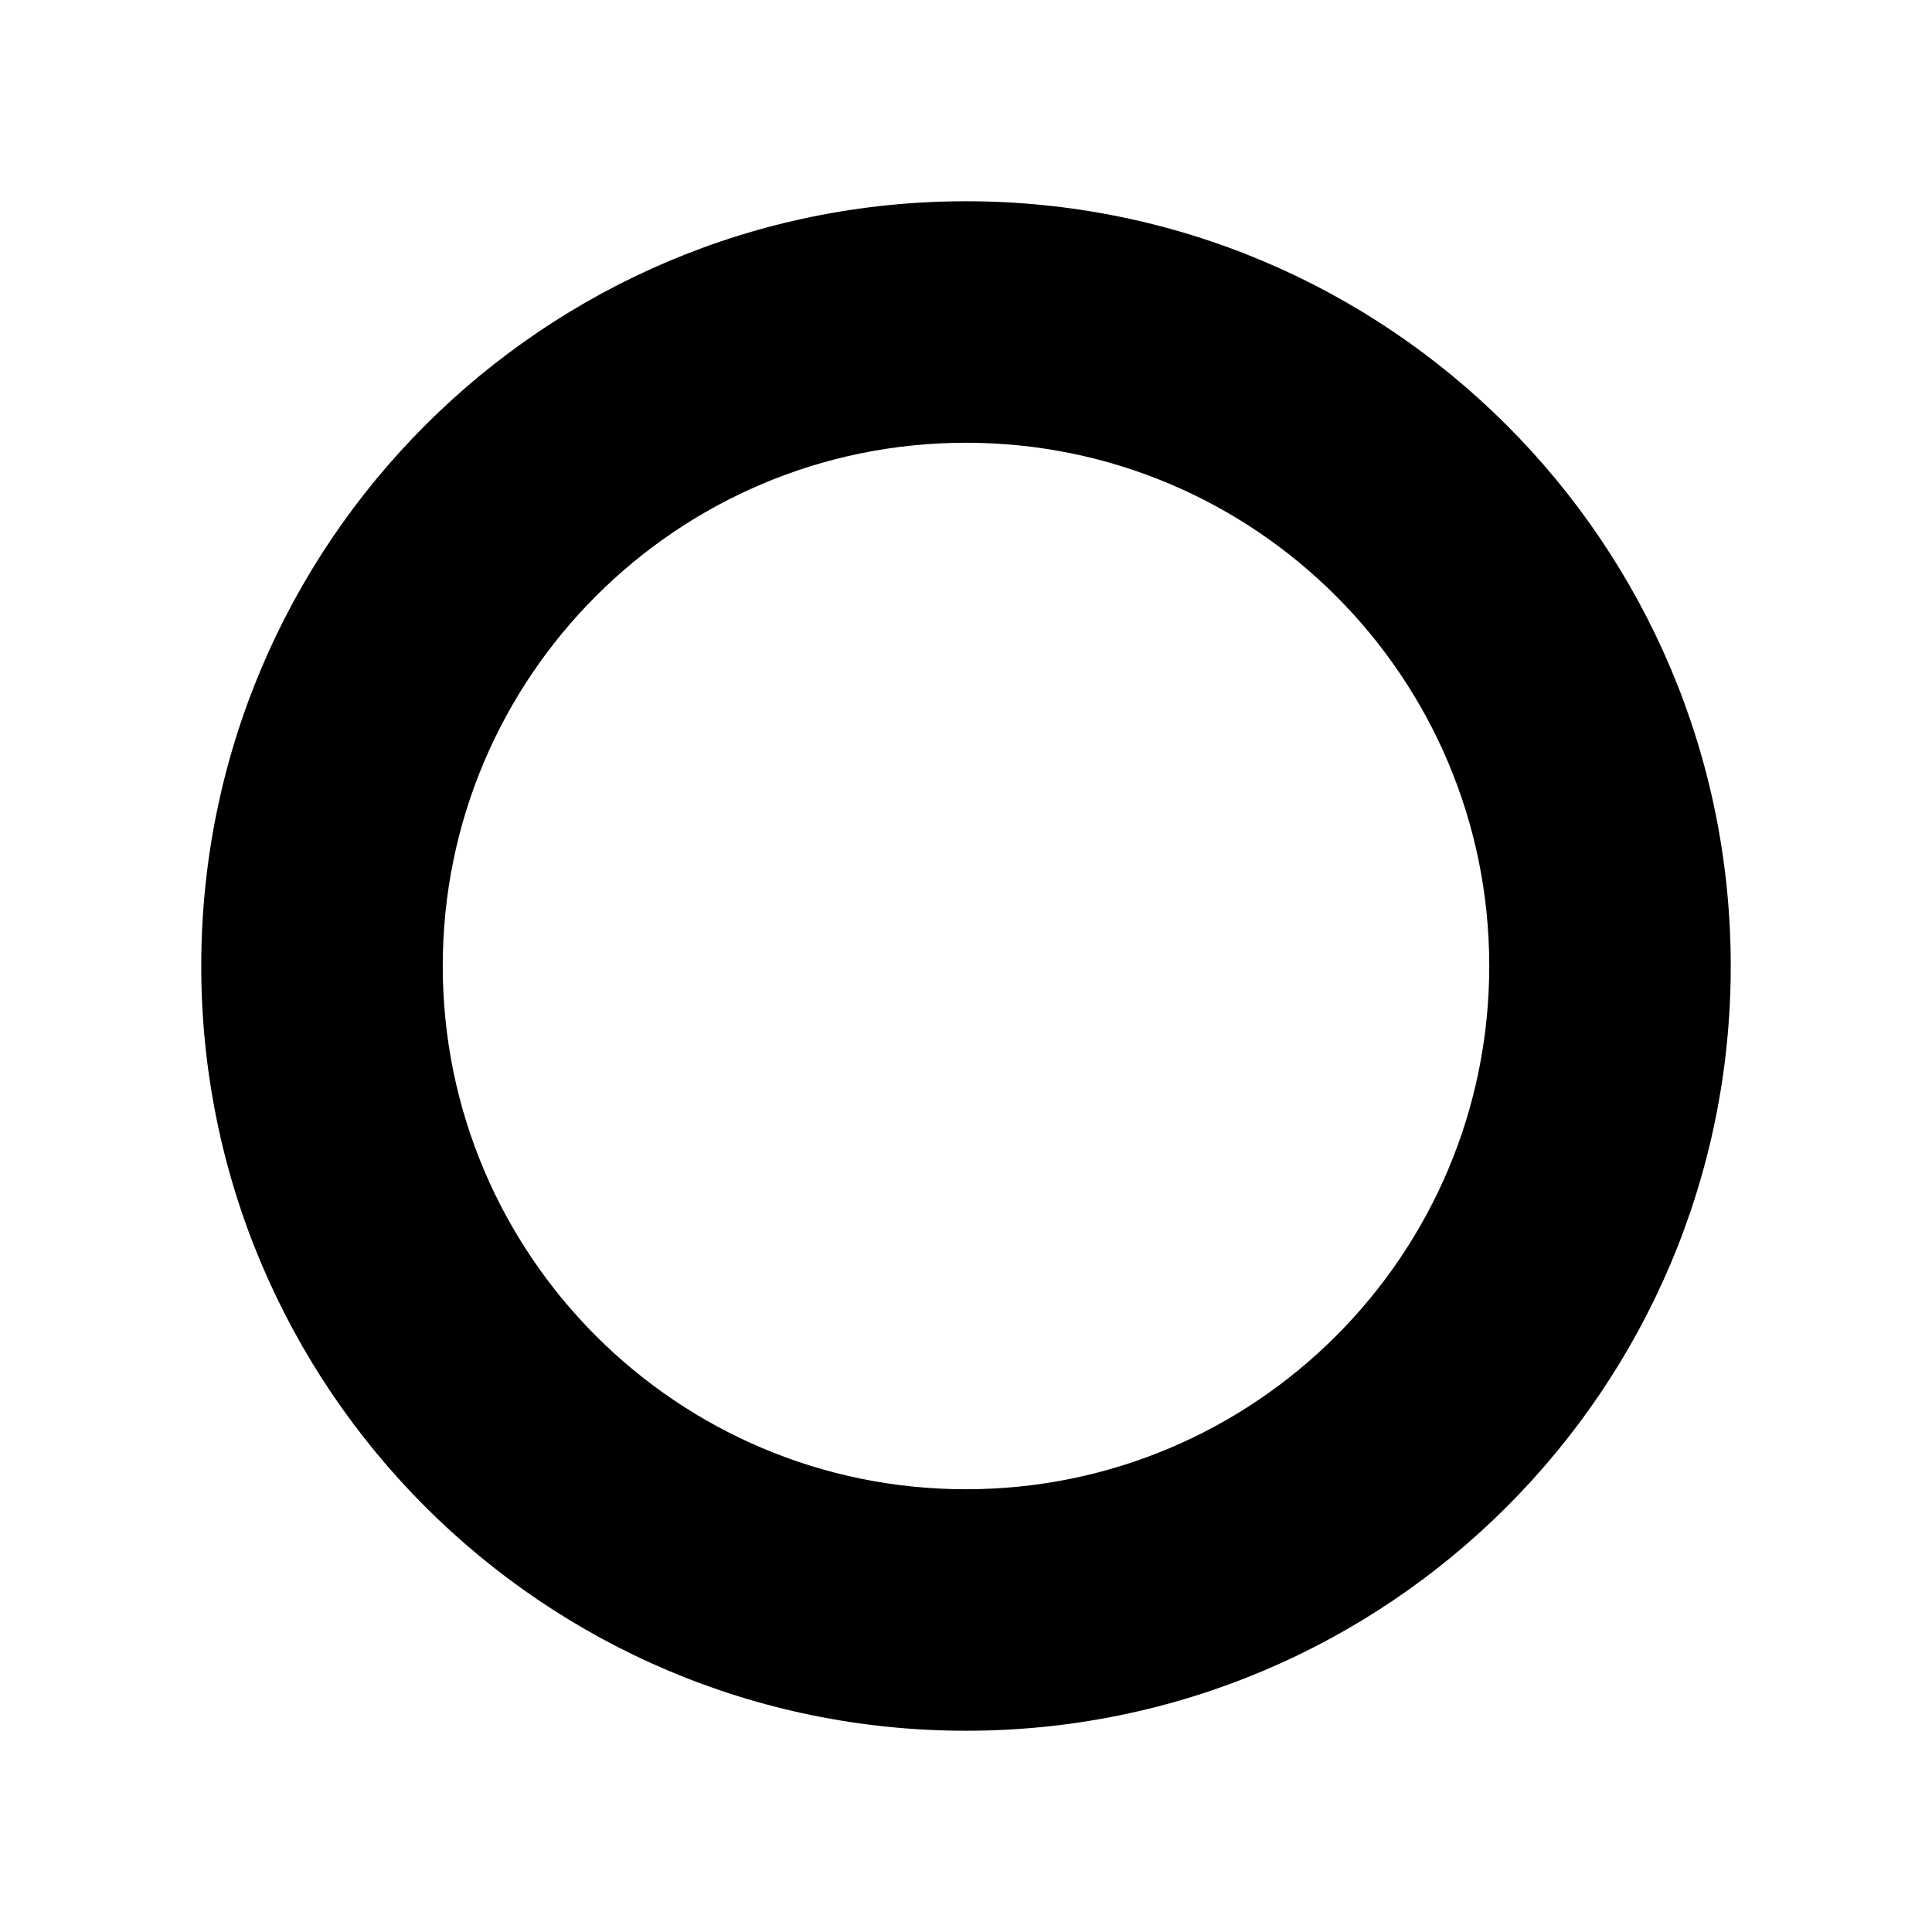
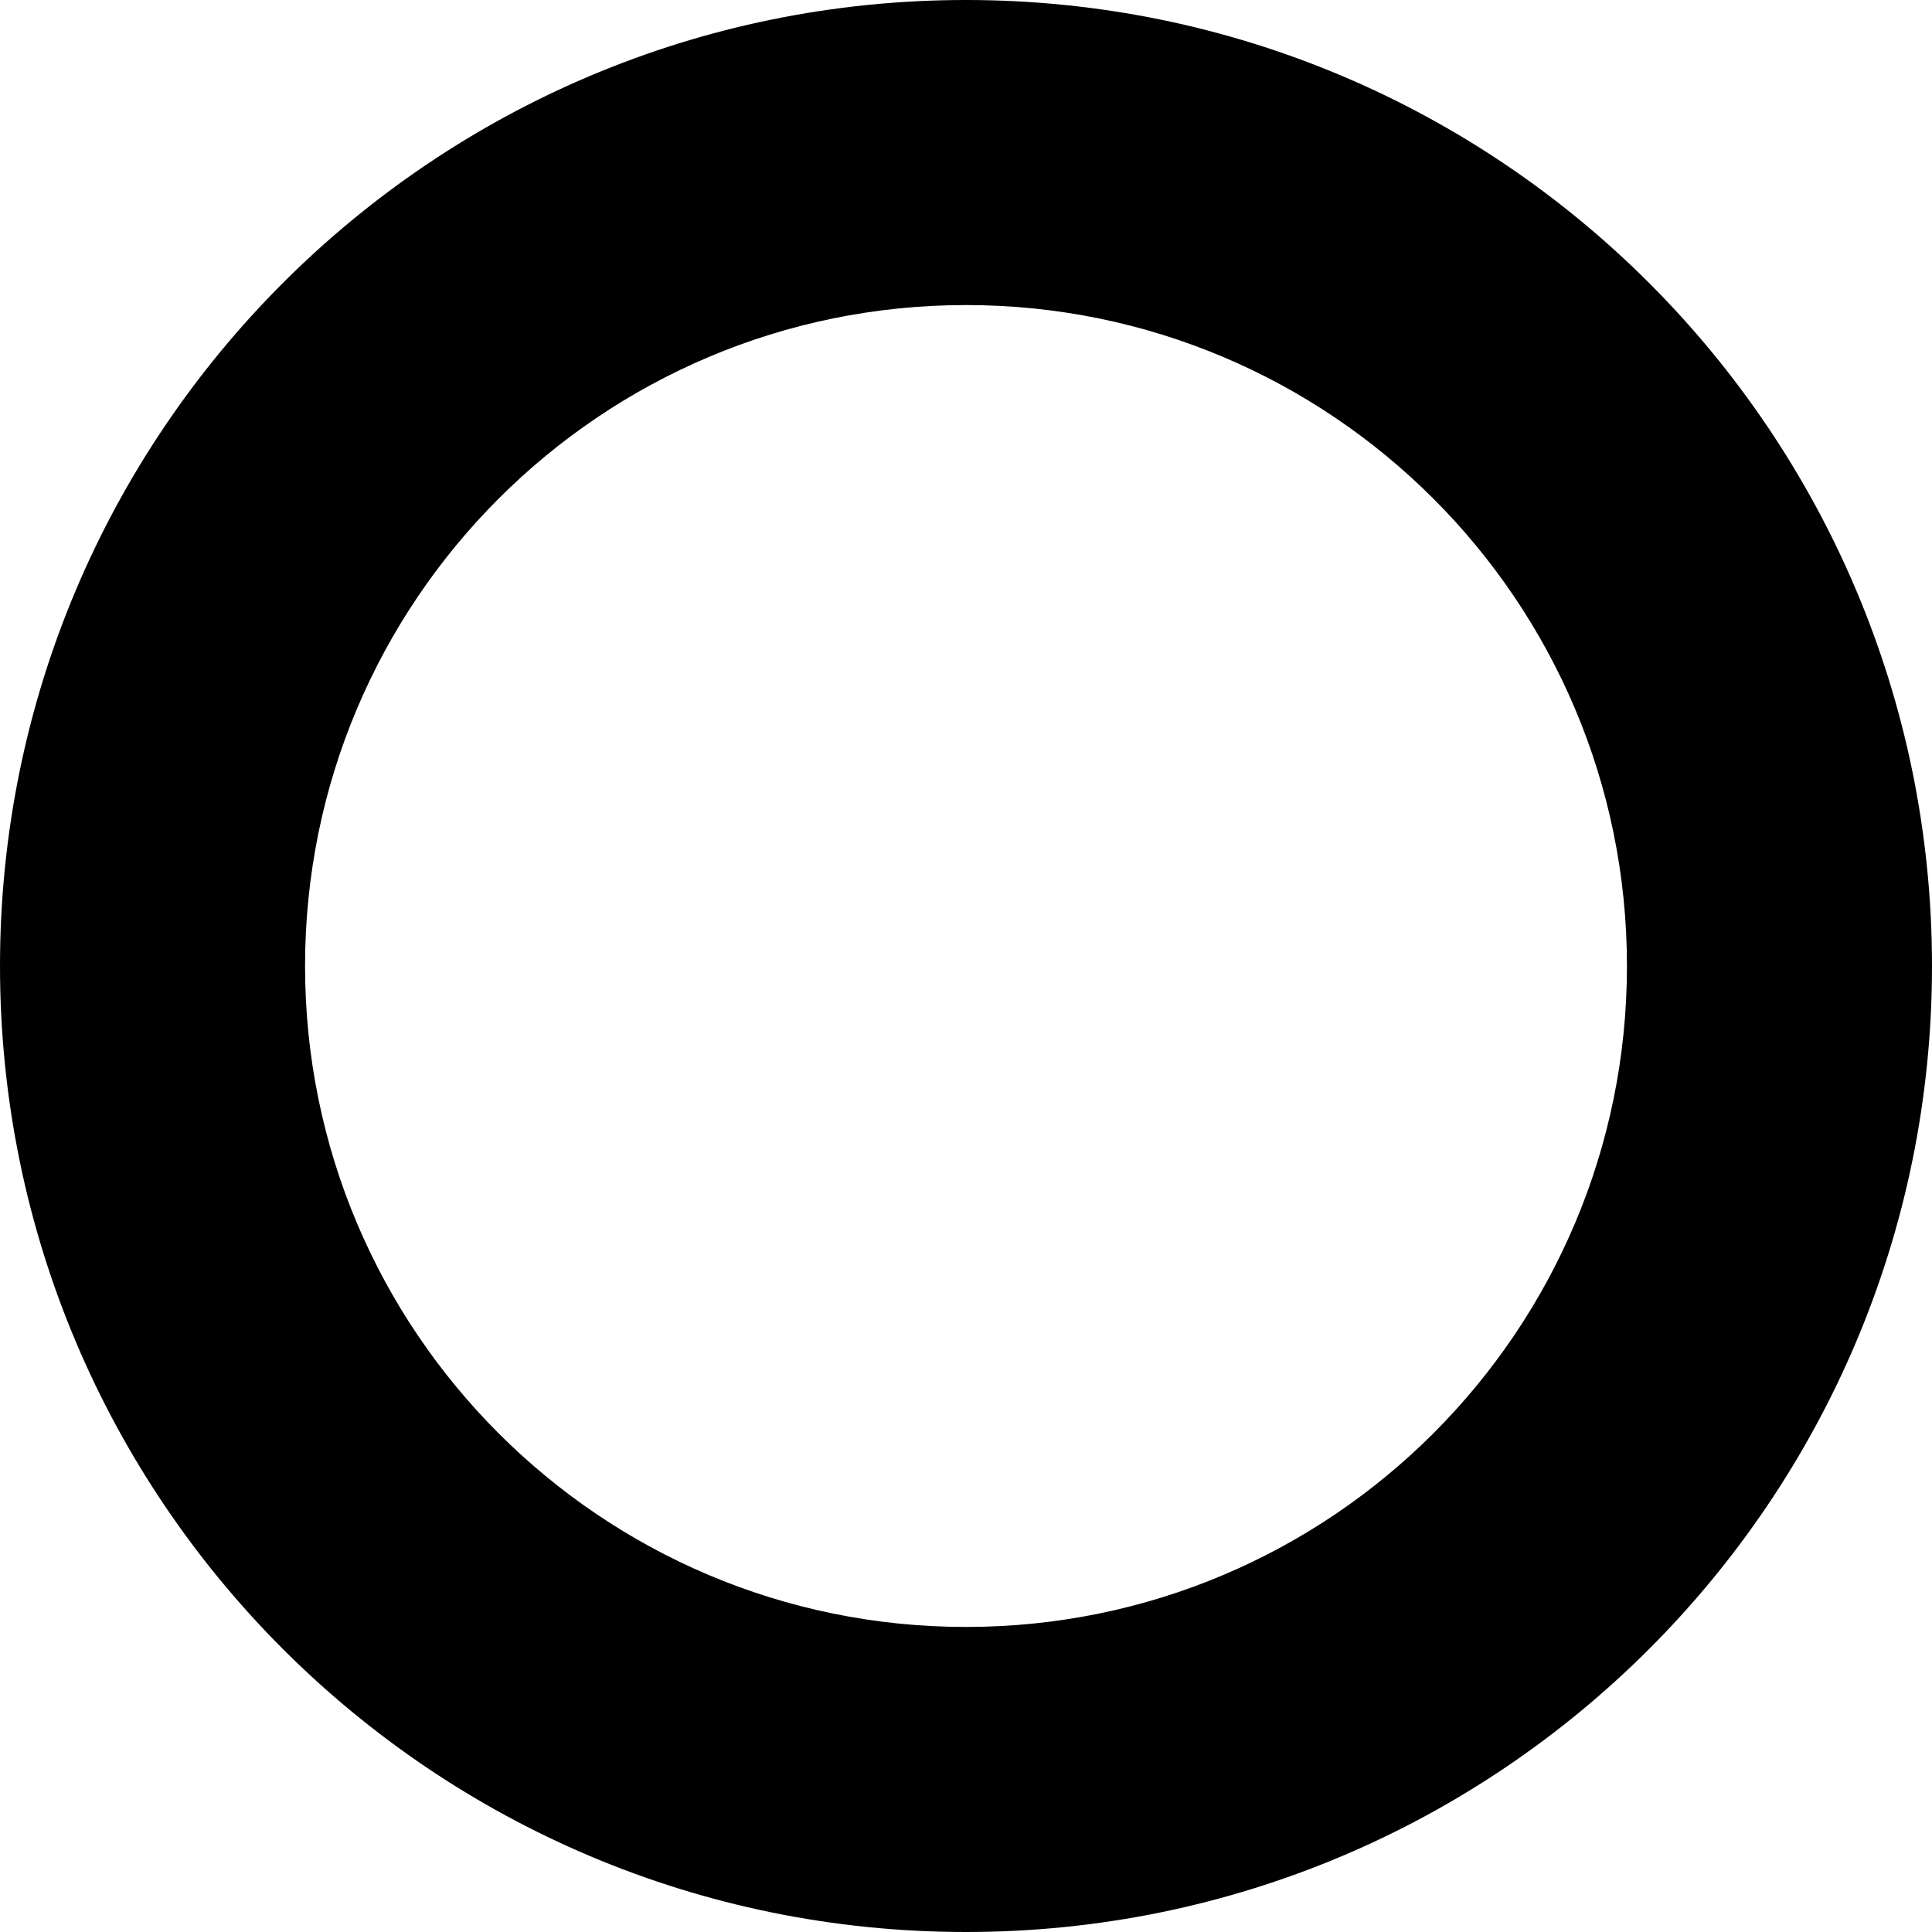
- <svg xmlns="http://www.w3.org/2000/svg" width="24" height="24" viewBox="0 0 24 24">
+ <svg xmlns="http://www.w3.org/2000/svg" width="19" height="19" viewBox="2.5 2.5 19 19">
  <path fill-rule="evenodd" d="M12 2.5a9.5 9.5 0 1 0 0 19 9.5 9.5 0 1 0 0-19Zm0 3a6.5 6.5 0 1 1 0 13 6.5 6.5 0 1 1 0-13Z" />
</svg>
